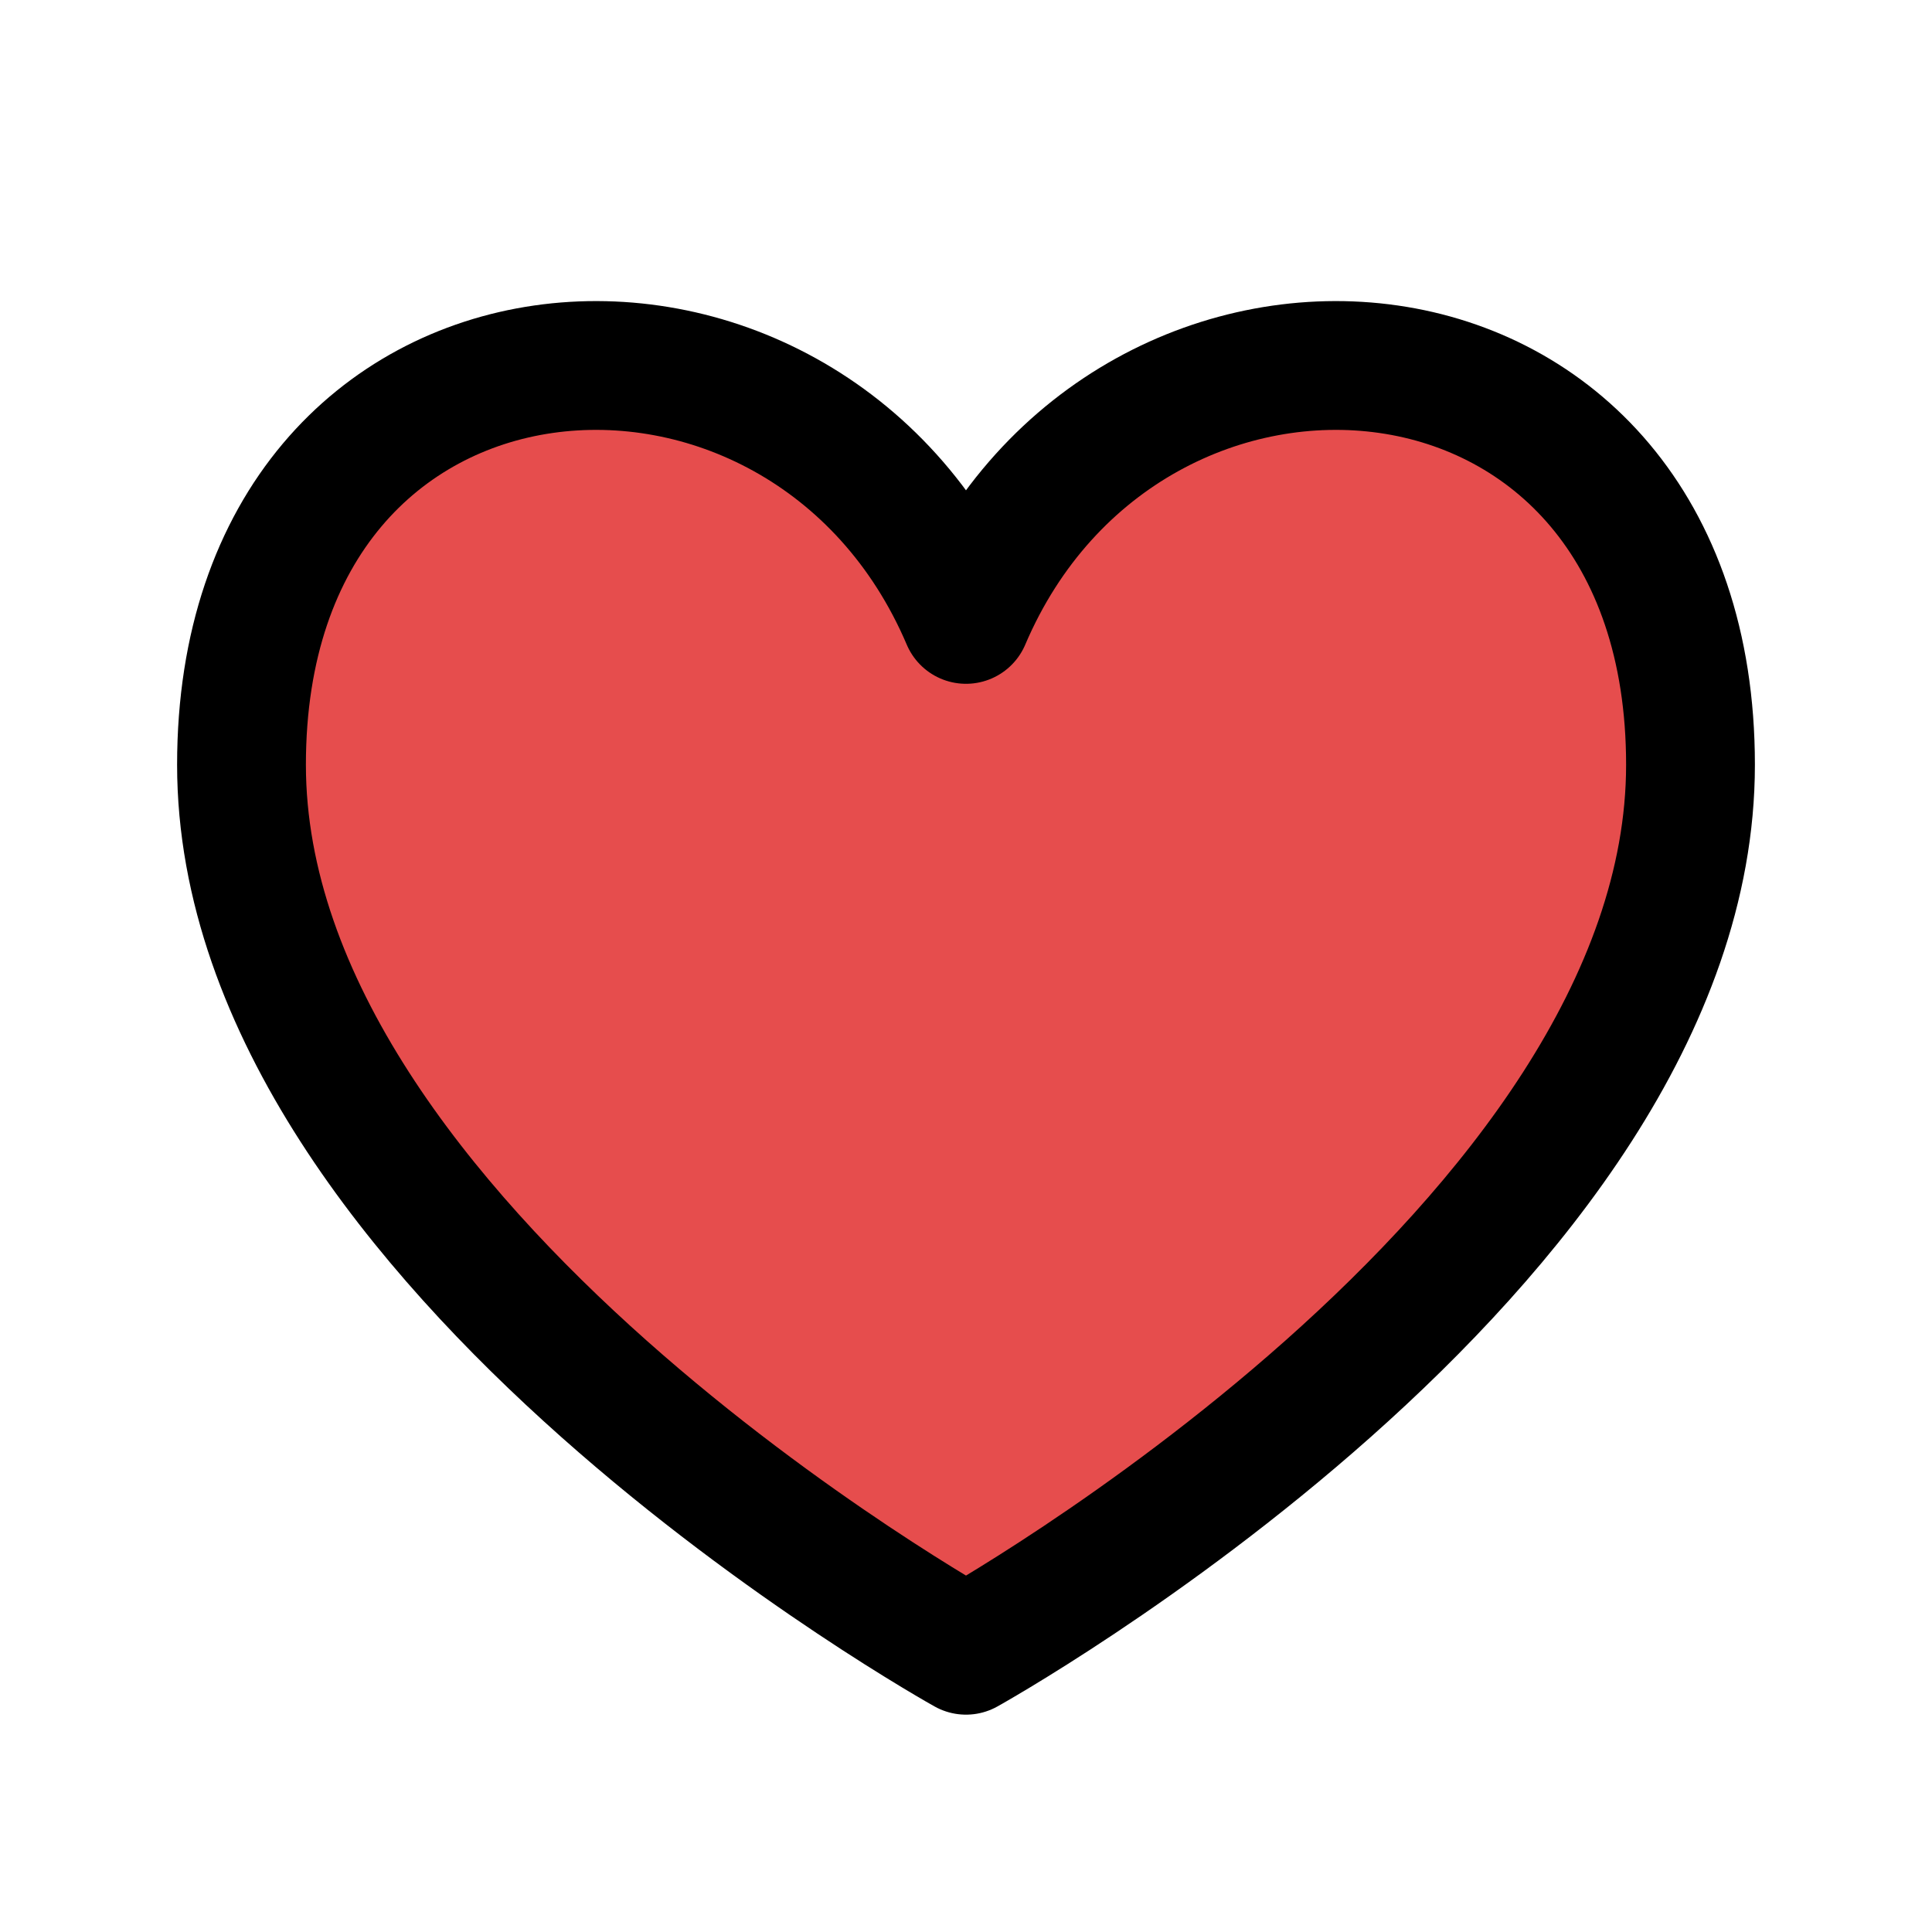
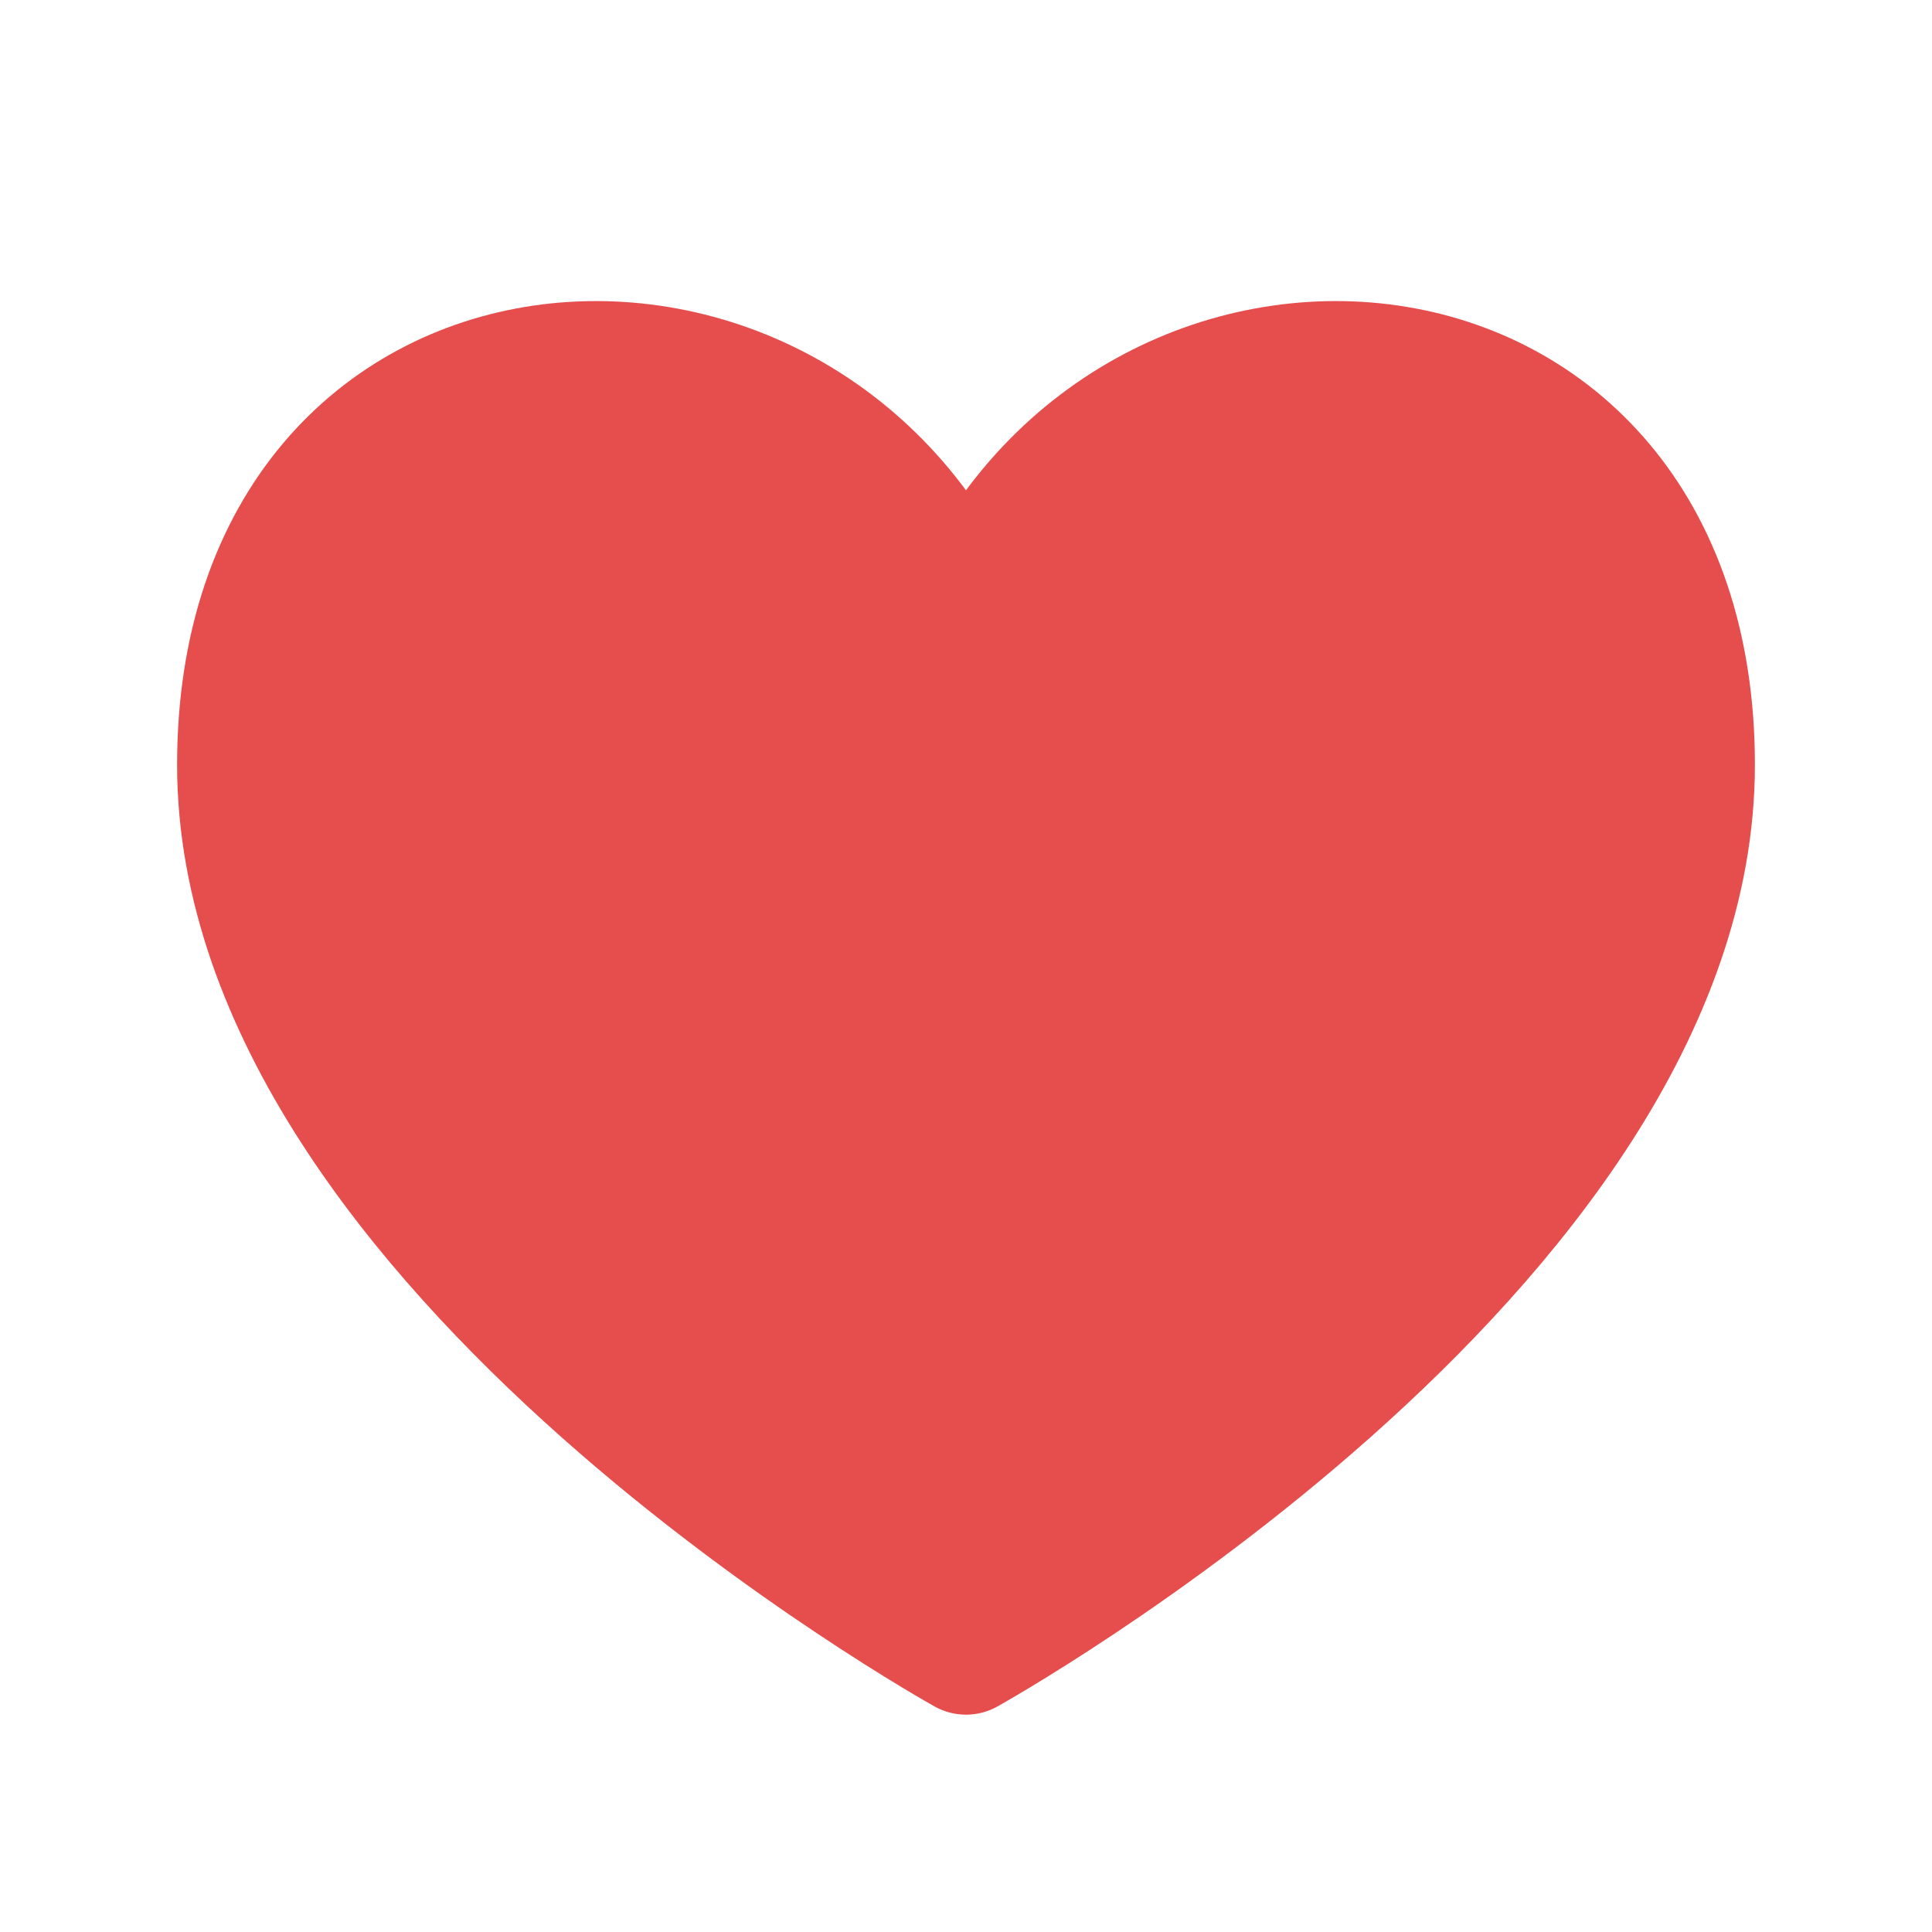
<svg xmlns="http://www.w3.org/2000/svg" width="30" height="30" fill="none">
-   <path d="M15 9.618C12.5 3.75 3.75 4.375 3.75 11.875S15 25.625 15 25.625s11.25-6.25 11.25-13.75S17.5 3.75 15 9.618z" fill="#E64D4D" stroke="#000" stroke-width="2" stroke-linecap="round" stroke-linejoin="round" />
+   <path d="M15 9.618C12.5 3.75 3.75 4.375 3.75 11.875S15 25.625 15 25.625s11.25-6.25 11.25-13.75S17.5 3.75 15 9.618z" fill="#E64D4D" stroke="#E64D4D" stroke-width="2" stroke-linecap="round" stroke-linejoin="round" />
</svg>
